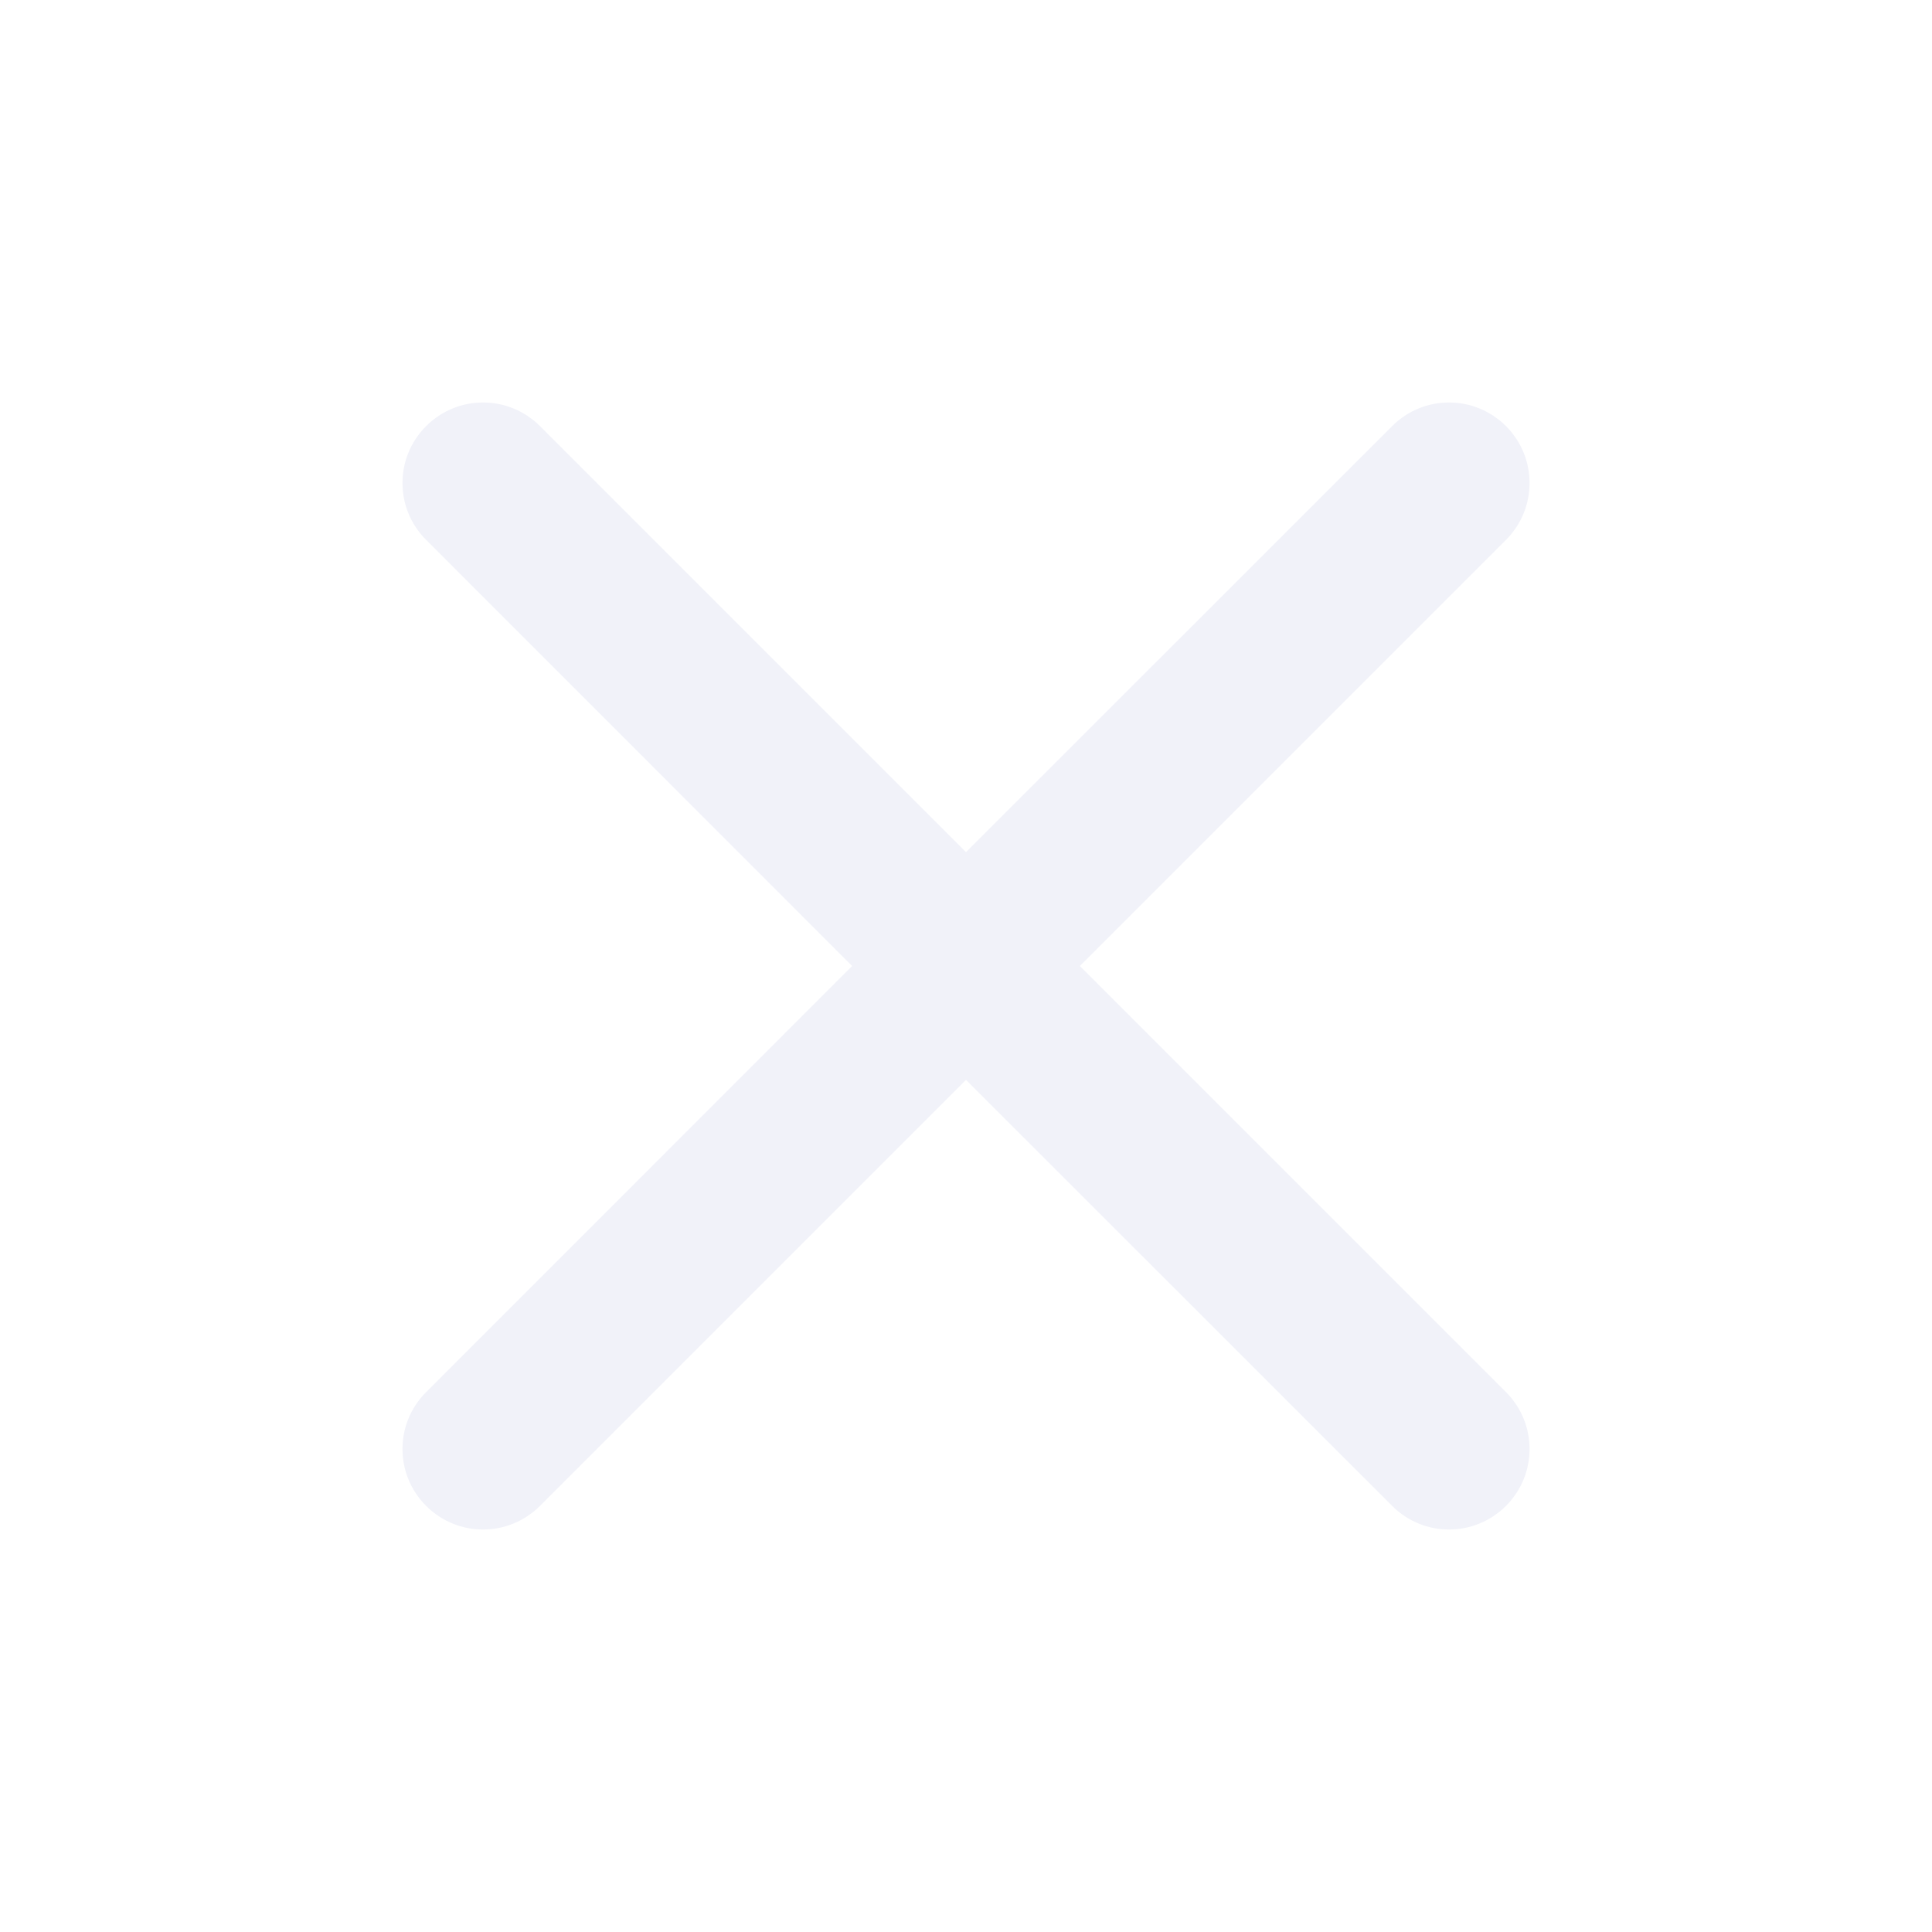
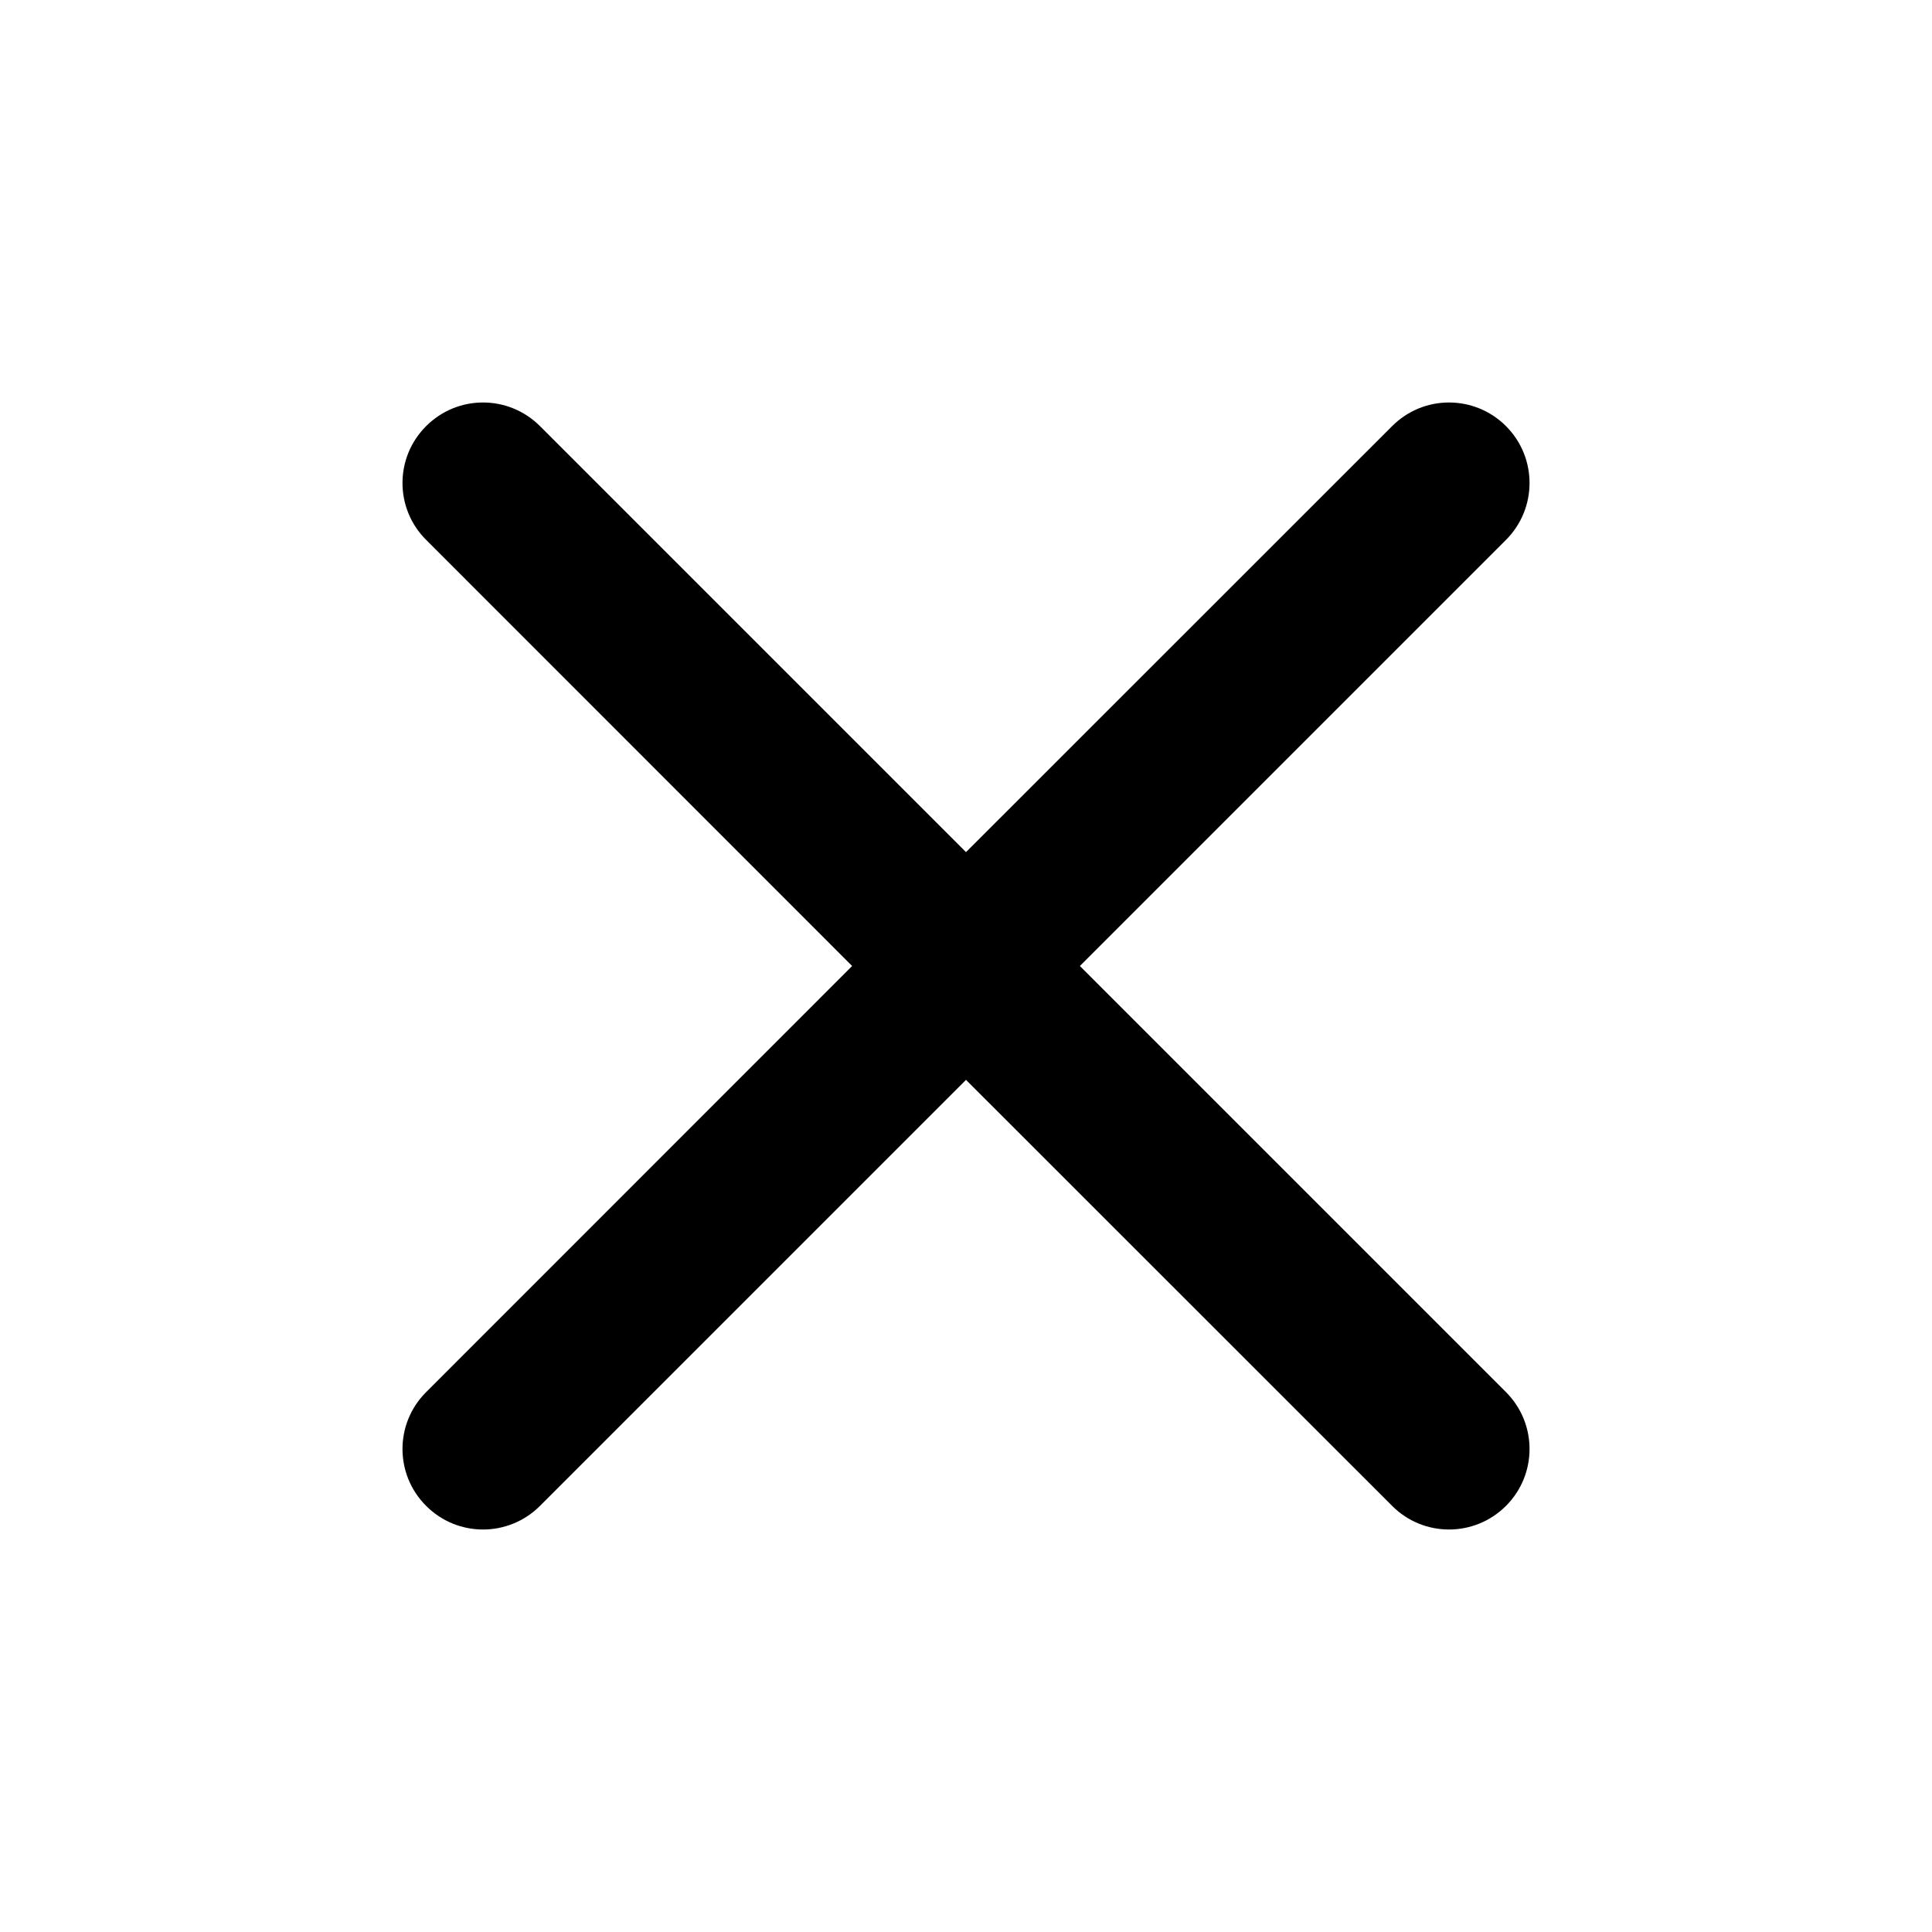
- <svg xmlns="http://www.w3.org/2000/svg" width="16" height="16" viewBox="0 0 16 16" fill="none">
-   <path fill-rule="evenodd" clip-rule="evenodd" d="M12.472 4.471C12.732 4.211 12.732 3.789 12.472 3.529C12.211 3.268 11.789 3.268 11.529 3.529L8 7.057L4.472 3.529C4.211 3.268 3.789 3.268 3.529 3.529C3.268 3.789 3.268 4.211 3.529 4.471L7.057 8L3.529 11.529C3.268 11.789 3.268 12.211 3.529 12.471C3.789 12.732 4.211 12.732 4.472 12.471L8 8.943L11.529 12.471C11.789 12.732 12.211 12.732 12.472 12.471C12.732 12.211 12.732 11.789 12.472 11.529L8.943 8L12.472 4.471Z" fill="#F1F2F9" />
+ <svg xmlns="http://www.w3.org/2000/svg" width="16" height="16" viewBox="0 0 16 16" fill="currentColor">
+   <path fill-rule="evenodd" clip-rule="evenodd" d="M12.472 4.471C12.732 4.211 12.732 3.789 12.472 3.529C12.211 3.268 11.789 3.268 11.529 3.529L8 7.057L4.472 3.529C4.211 3.268 3.789 3.268 3.529 3.529C3.268 3.789 3.268 4.211 3.529 4.471L7.057 8L3.529 11.529C3.268 11.789 3.268 12.211 3.529 12.471C3.789 12.732 4.211 12.732 4.472 12.471L8 8.943L11.529 12.471C11.789 12.732 12.211 12.732 12.472 12.471C12.732 12.211 12.732 11.789 12.472 11.529L8.943 8L12.472 4.471Z" />
</svg>
